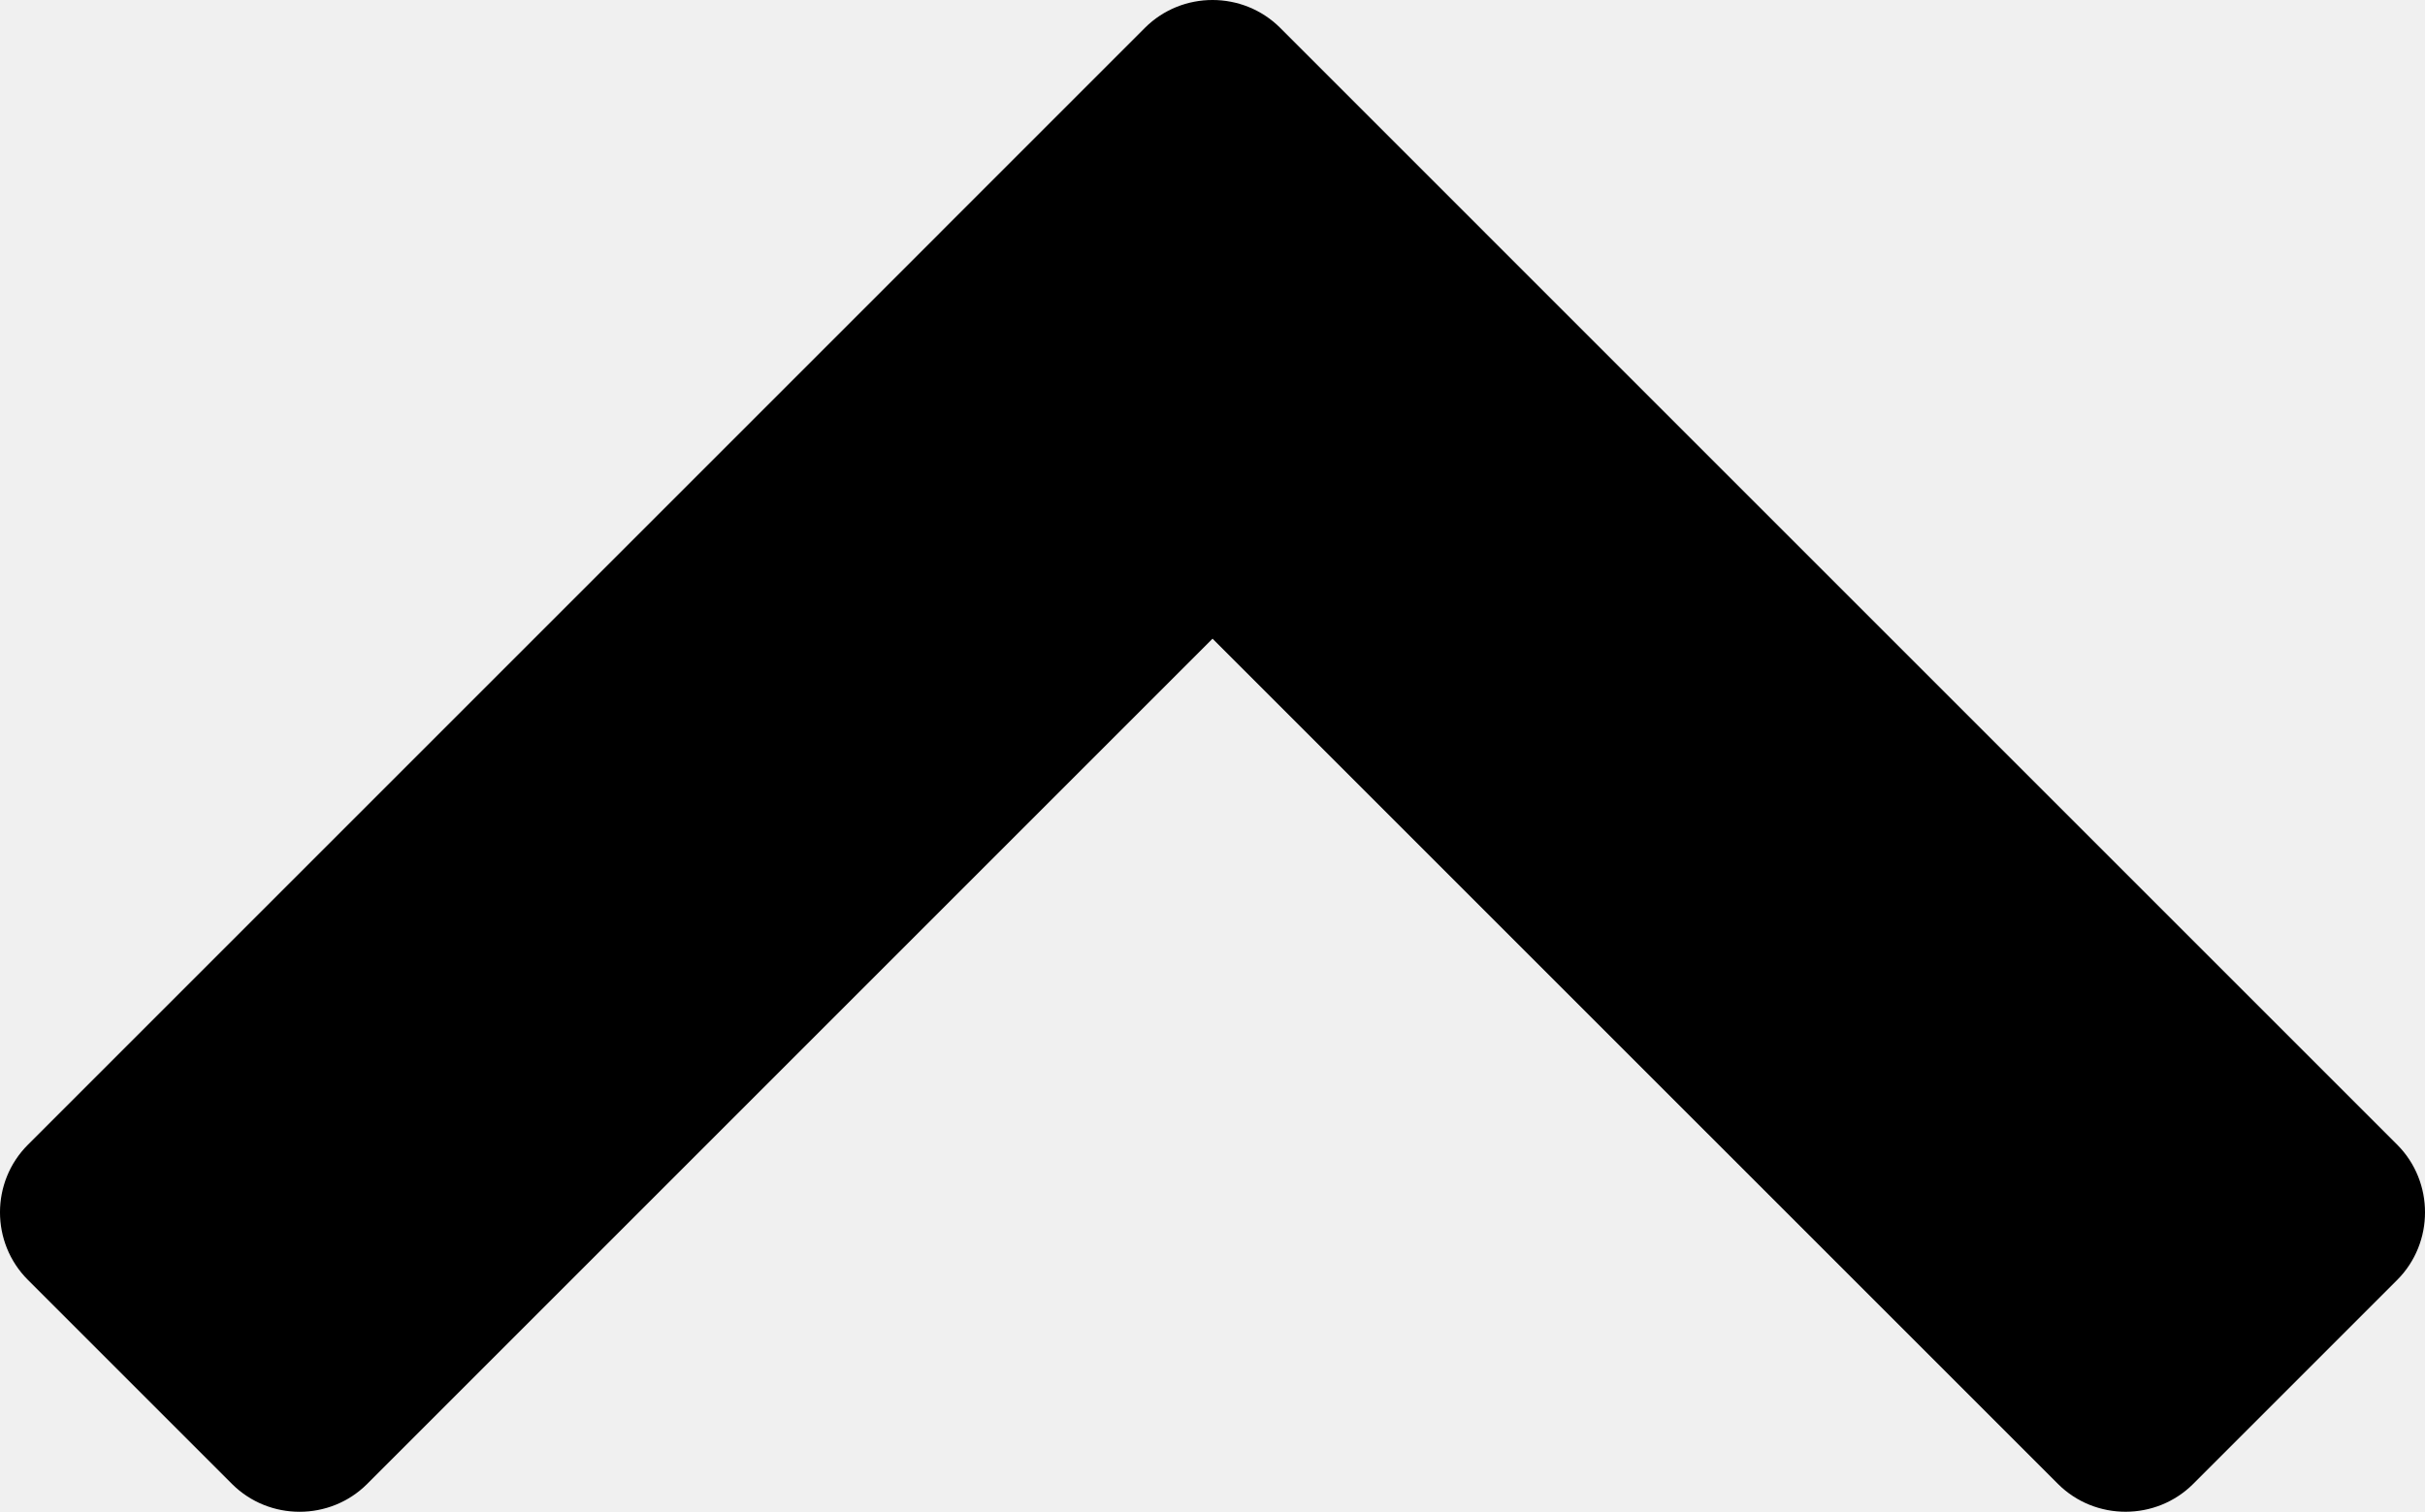
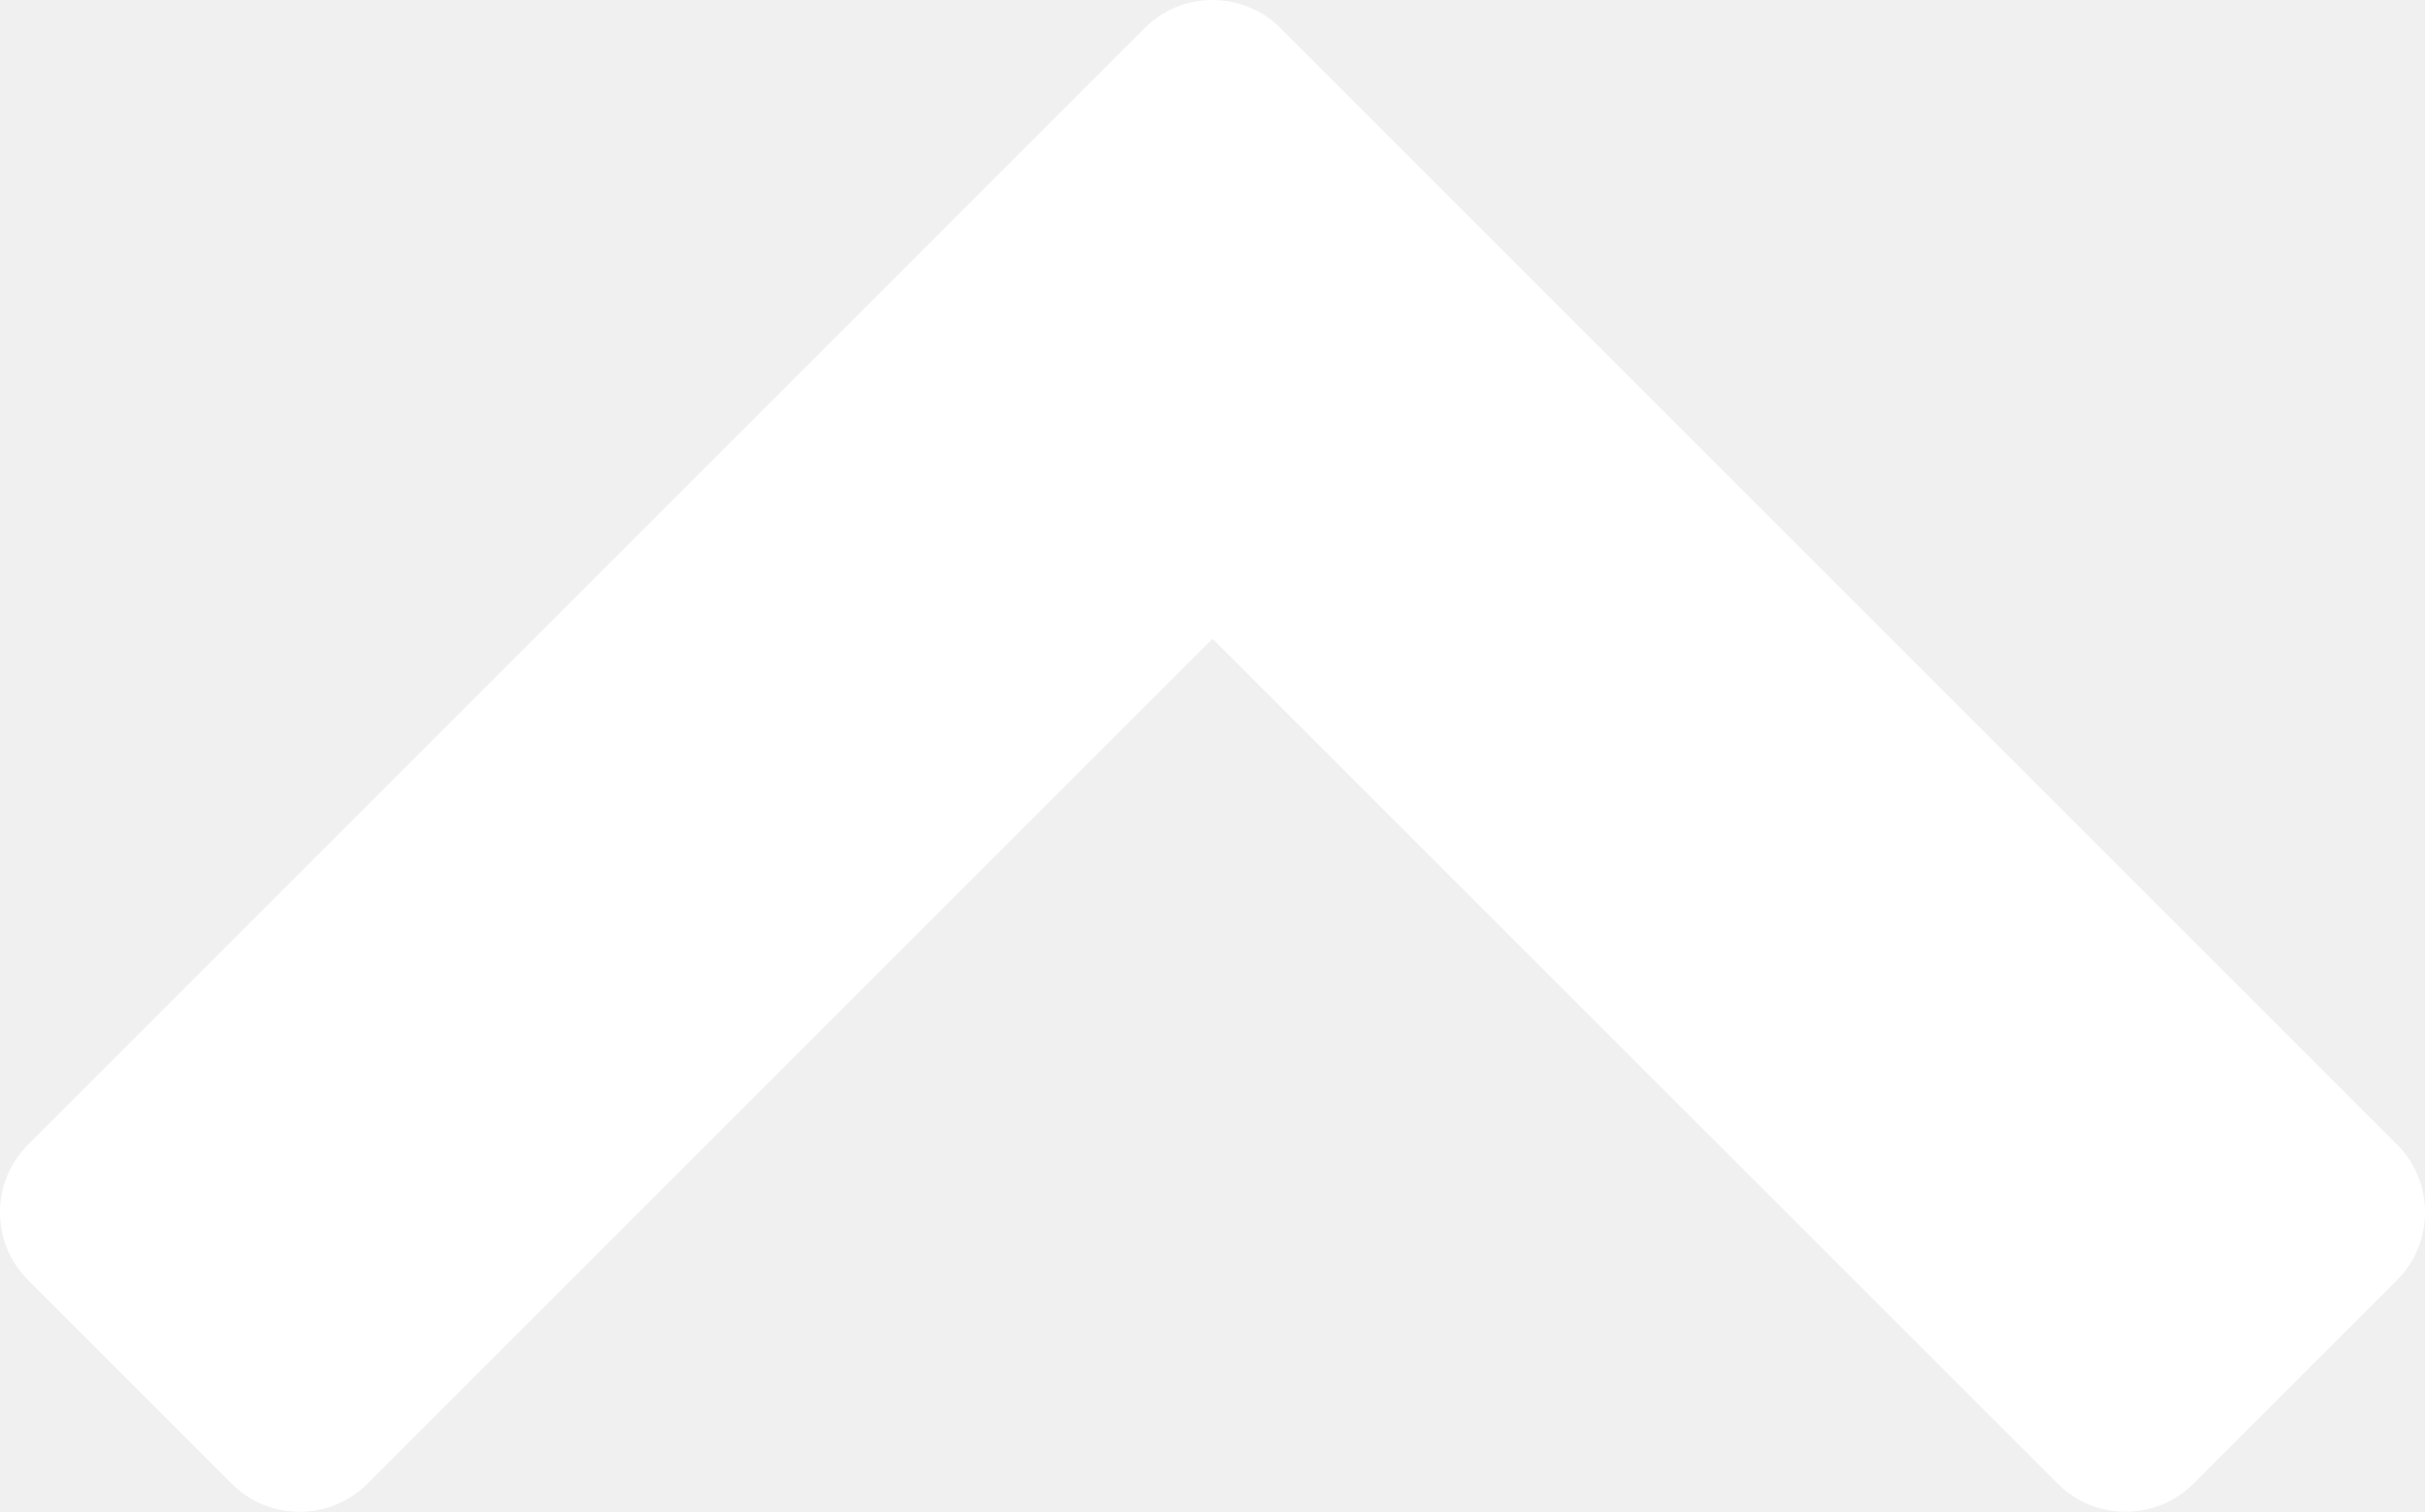
- <svg xmlns="http://www.w3.org/2000/svg" shape-rendering="geometricPrecision" text-rendering="geometricPrecision" image-rendering="optimizeQuality" fill-rule="evenodd" clip-rule="evenodd" viewBox="0 0 512 319.24">
+ <svg xmlns="http://www.w3.org/2000/svg" fill="#fff" shape-rendering="geometricPrecision" text-rendering="geometricPrecision" image-rendering="optimizeQuality" fill-rule="evenodd" clip-rule="evenodd" viewBox="0 0 512 319.24">
  <path d="m5.9 270.28 43.07 43.07c7.86 7.86 20.73 7.84 28.56 0l178.48-178.48L434.5 313.35c7.86 7.86 20.74 7.82 28.56 0l43.07-43.07c7.83-7.84 7.83-20.72 0-28.56L313.72 49.32l-.36-.37-43.07-43.07c-7.83-7.82-20.7-7.86-28.56 0l-43.07 43.07-.36.37L5.9 241.72c-7.87 7.86-7.87 20.7 0 28.56z" />
</svg>
